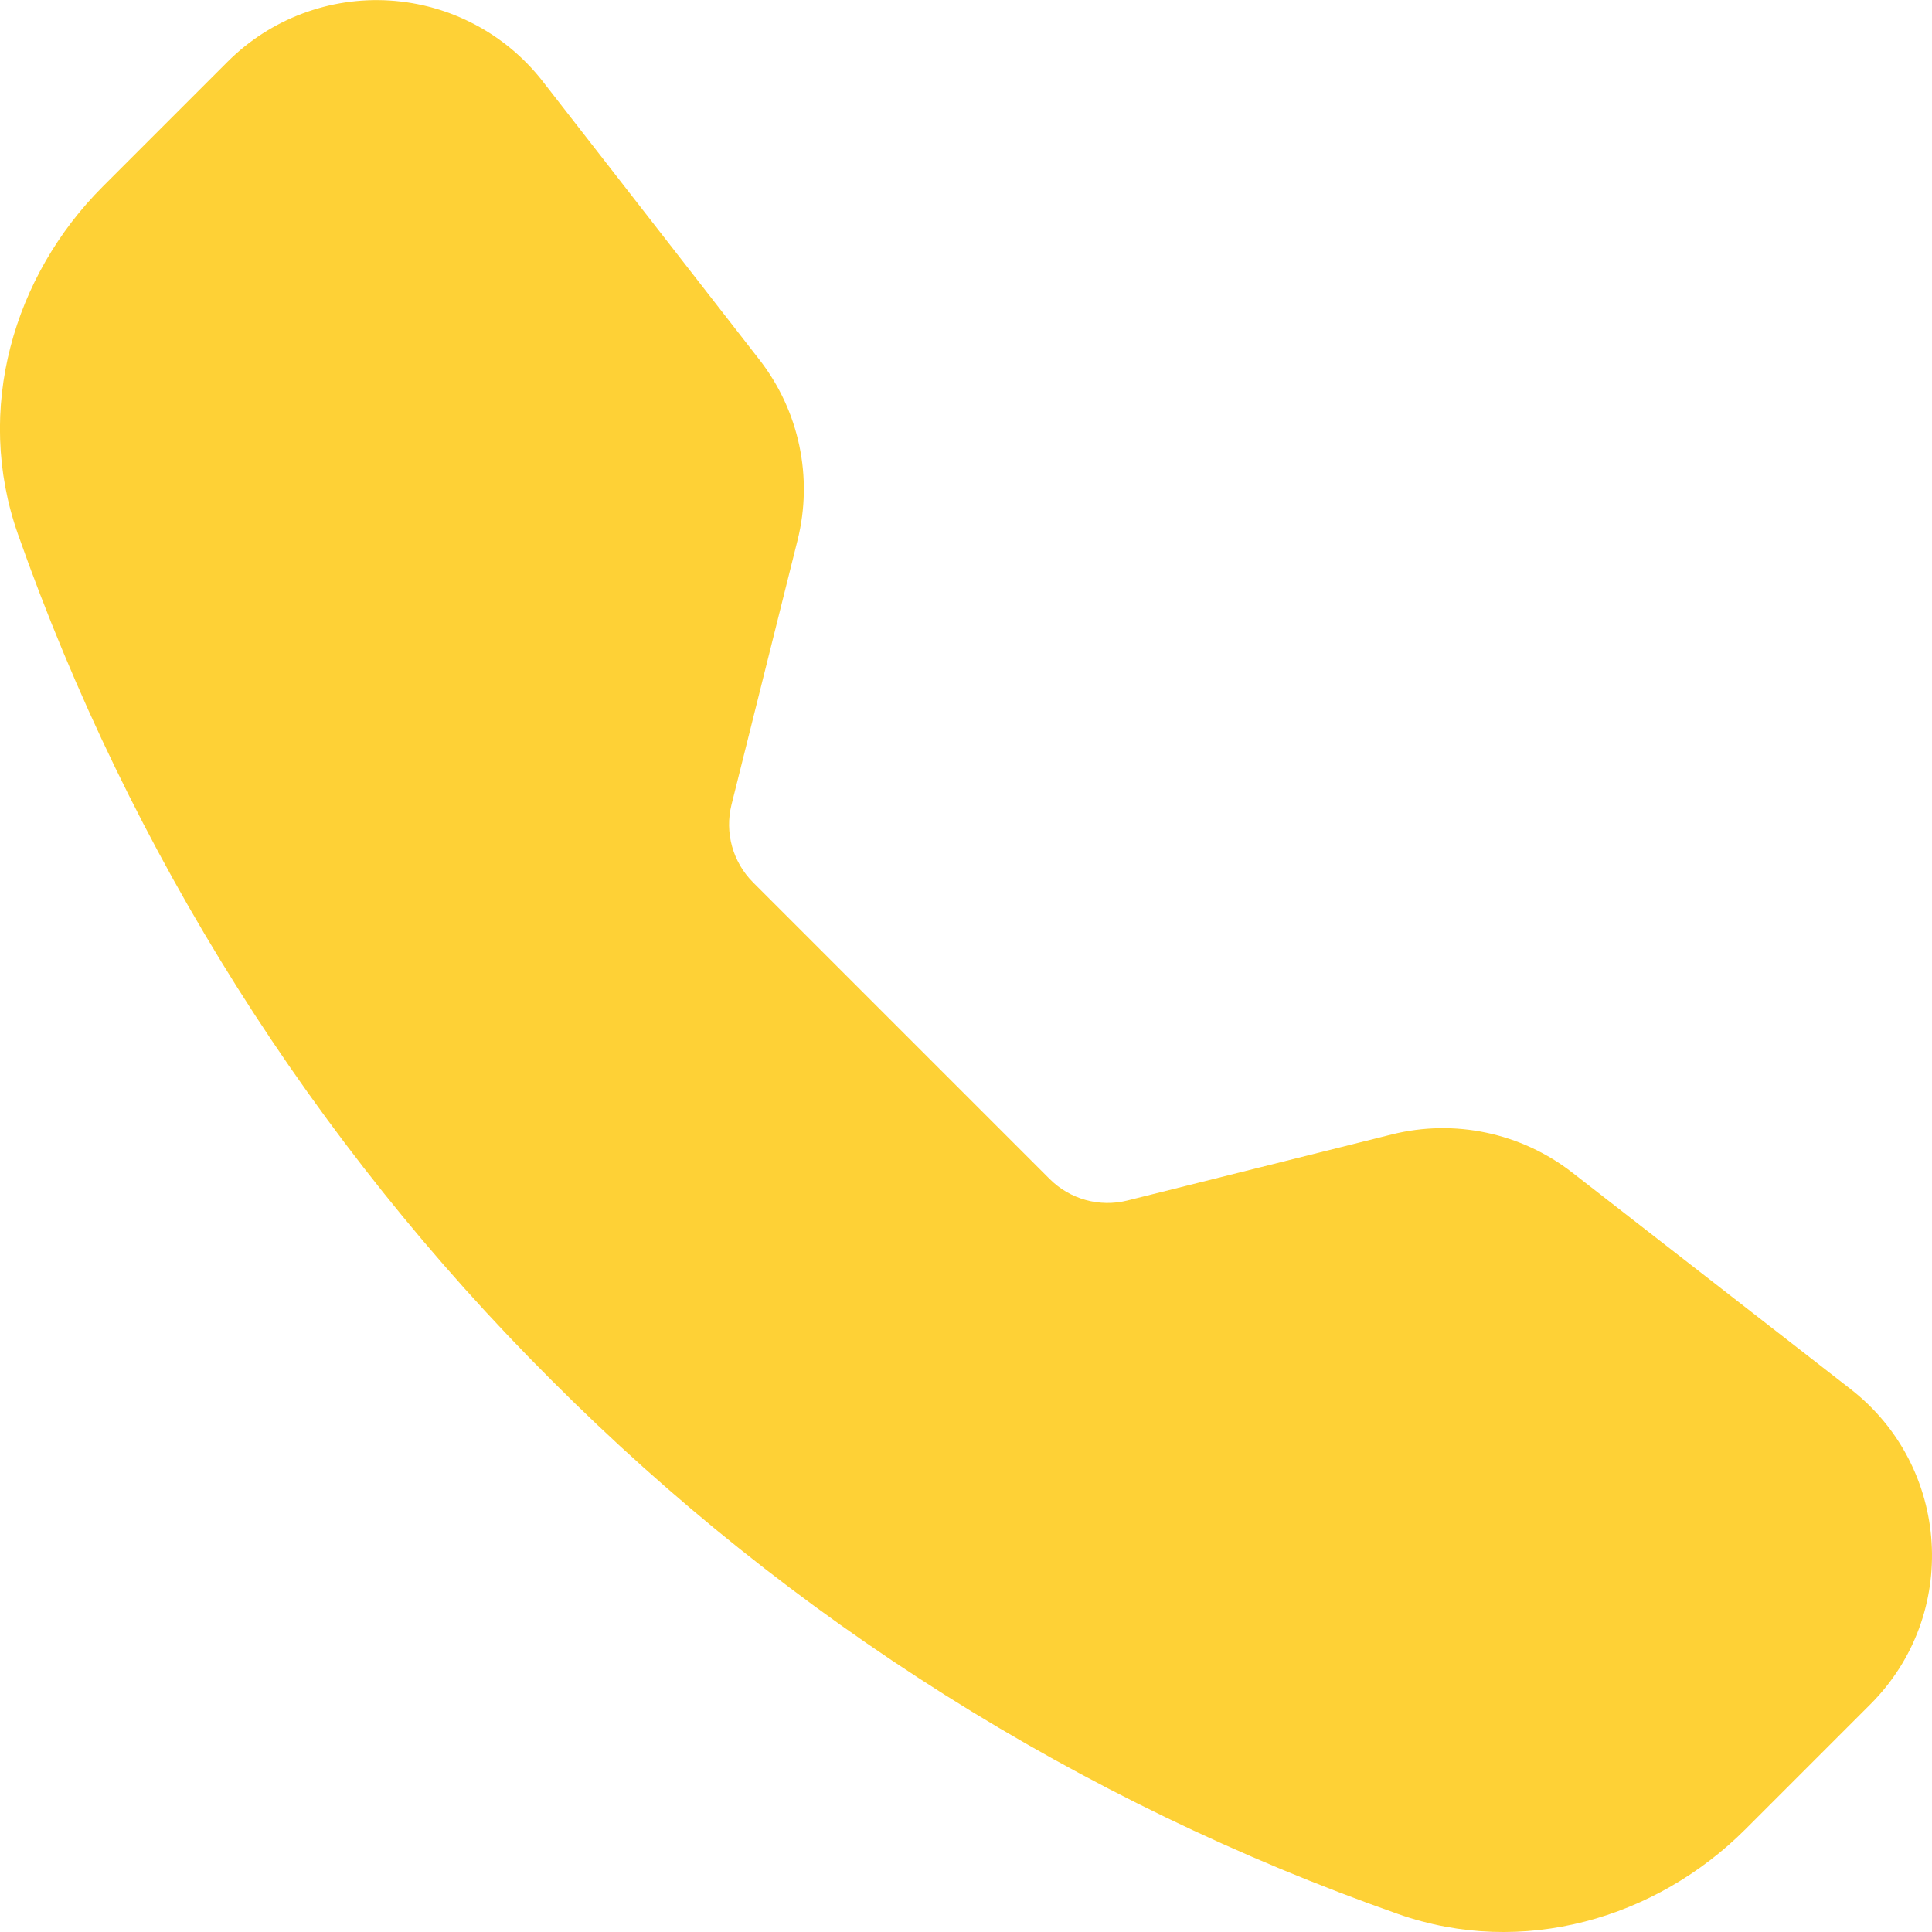
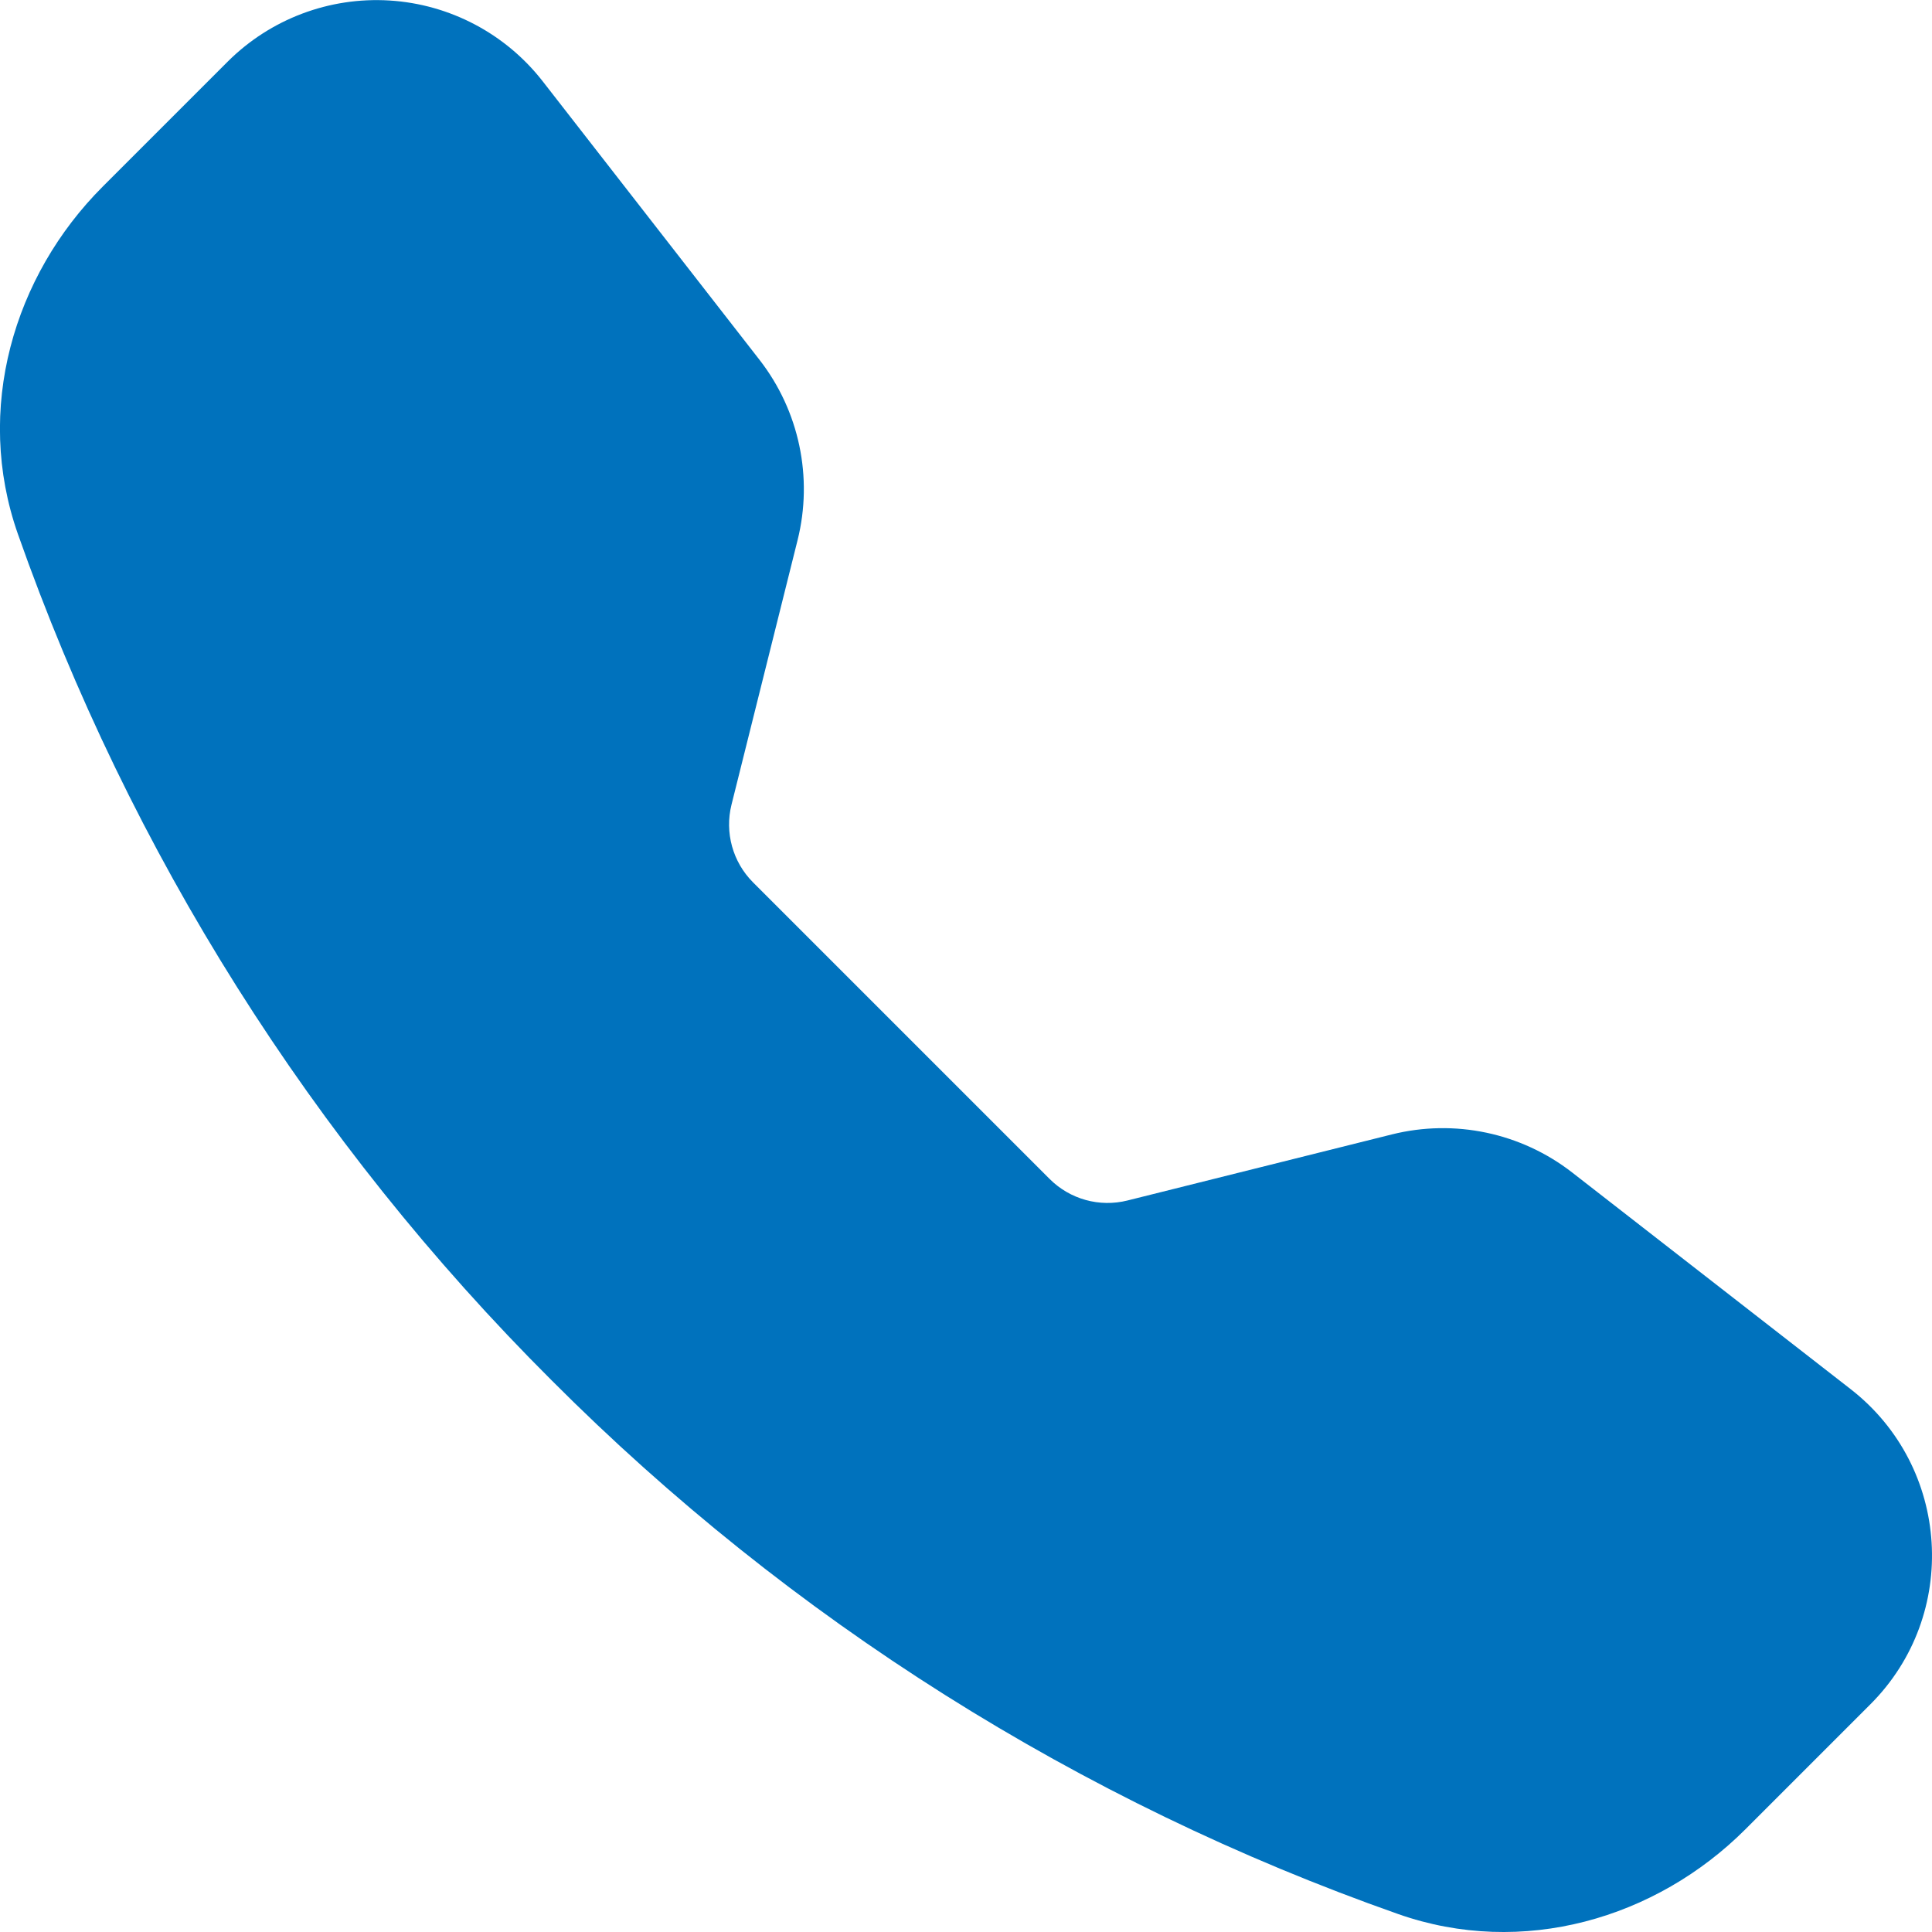
- <svg xmlns="http://www.w3.org/2000/svg" width="30" height="30" fill="currentColor" class="bi bi-telephone-fill" viewBox="0 0 16 16" style=" color: #fed136;">
+ <svg xmlns="http://www.w3.org/2000/svg" width="30" height="30" fill="currentColor" class="bi bi-telephone-fill" viewBox="0 0 16 16" style=" color: #0072bd;">
  <path fill-rule="evenodd" d="M1.885.511a1.745 1.745 0 0 1 2.61.163L6.29 2.98c.329.423.445.974.315 1.494l-.547 2.19a.678.678 0 0 0 .178.643l2.457 2.457a.678.678 0 0 0 .644.178l2.189-.547a1.745 1.745 0 0 1 1.494.315l2.306 1.794c.829.645.905 1.87.163 2.611l-1.034 1.034c-.74.74-1.846 1.065-2.877.702a18.634 18.634 0 0 1-7.01-4.42 18.634 18.634 0 0 1-4.42-7.009c-.362-1.03-.037-2.137.703-2.877L1.885.511z" />
</svg>
